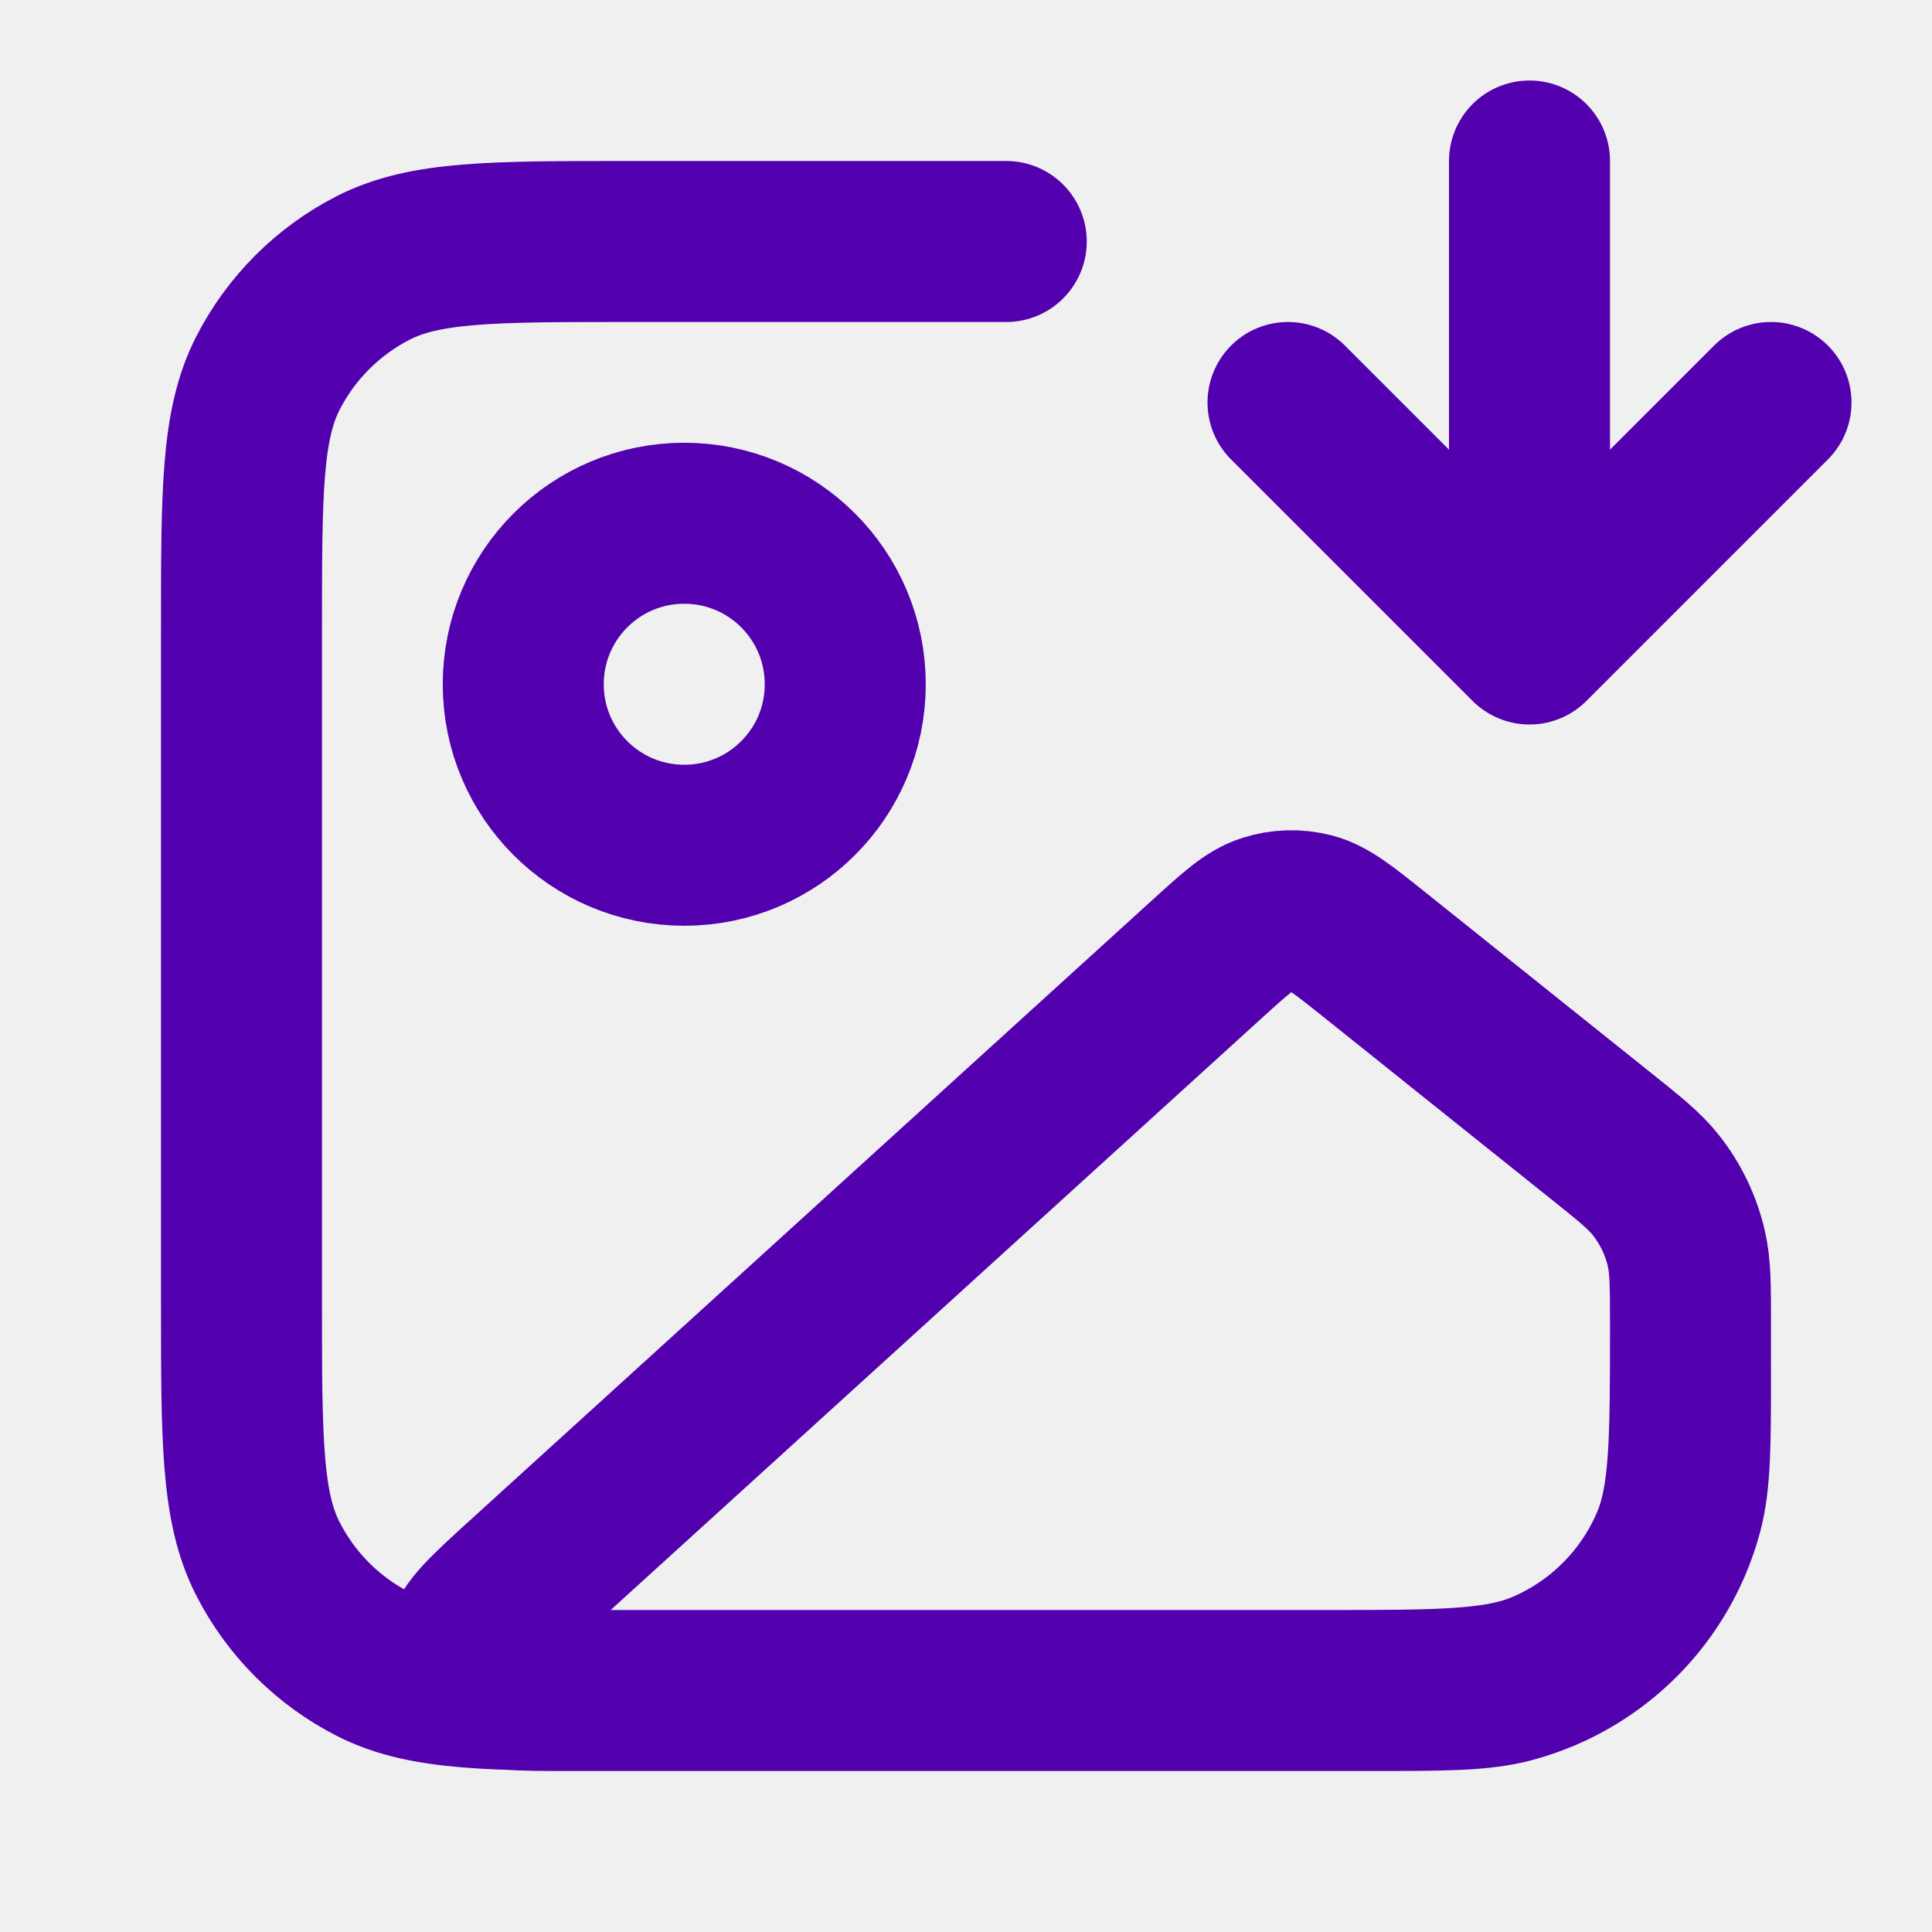
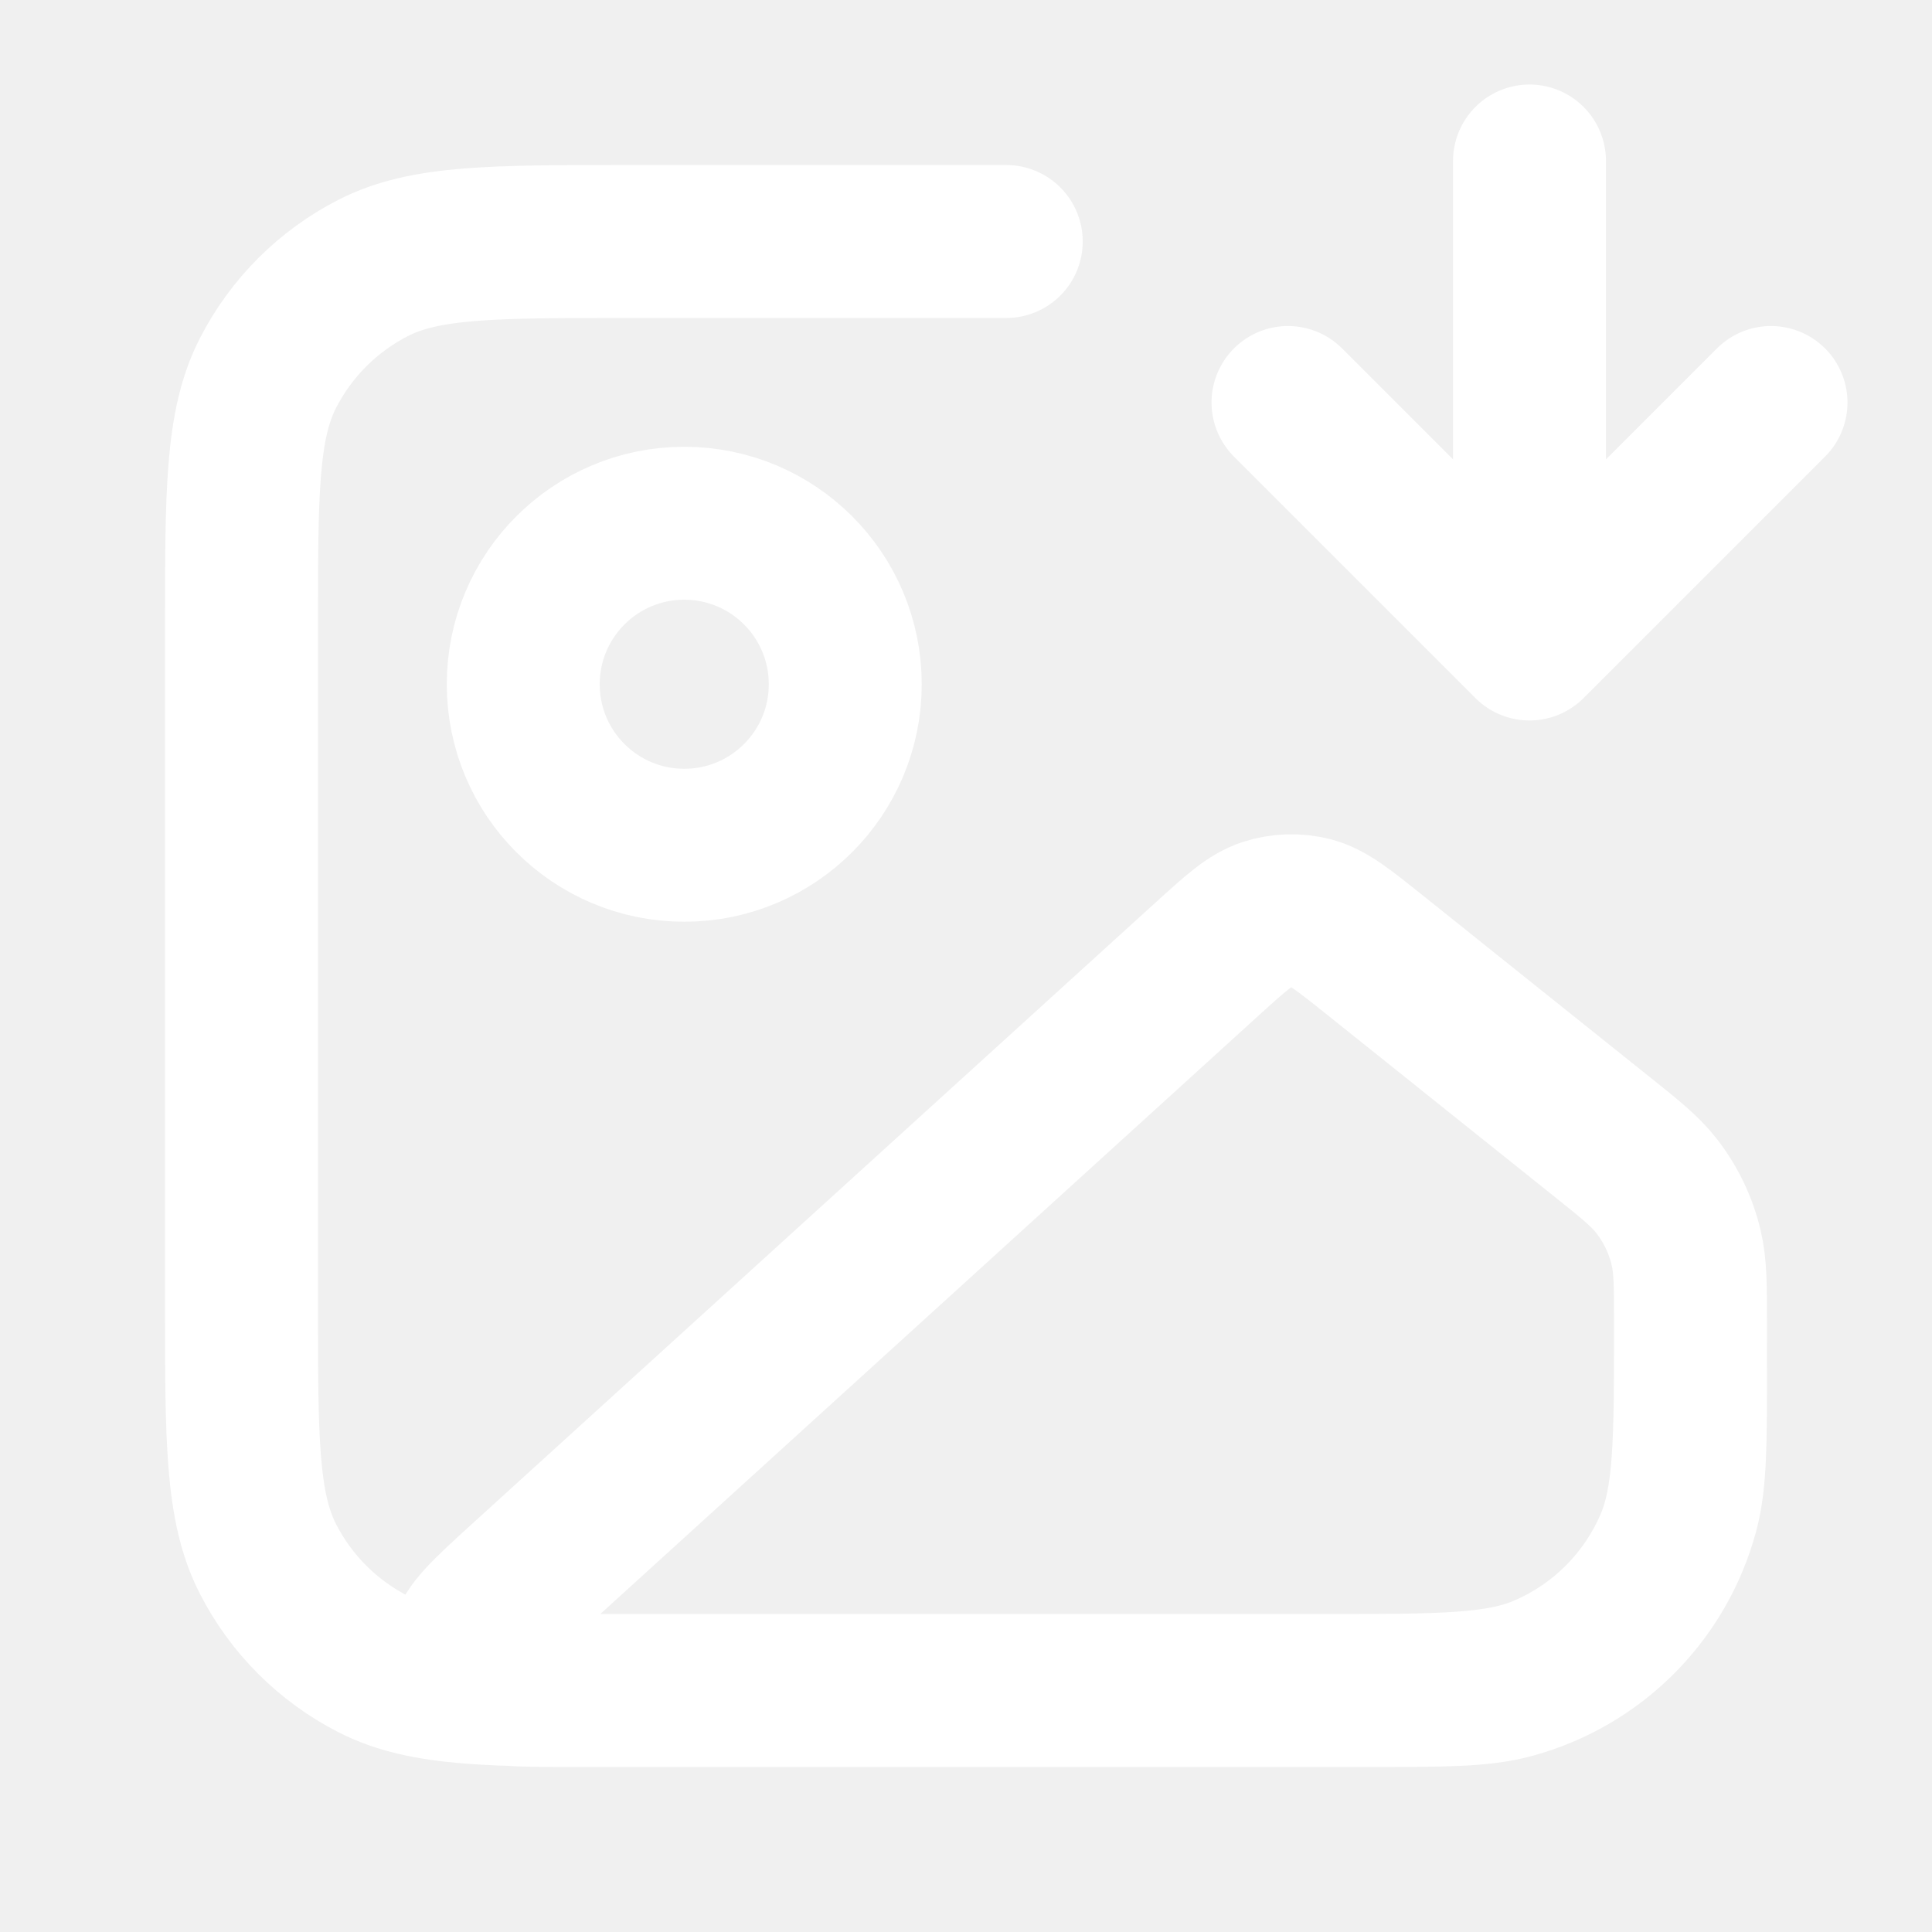
- <svg xmlns="http://www.w3.org/2000/svg" width="22" height="22" viewBox="0 0 24 24" fill="none">
-   <path d="M16 5L19 8M19 8L22 5M19 8V2M12.5 3H7.8C6.12 3 5.28 3 4.638 3.327C4.074 3.615 3.615 4.074 3.327 4.638C3 5.28 3 6.12 3 7.8V16.2C3 17.88 3 18.72 3.327 19.362C3.615 19.927 4.074 20.385 4.638 20.673C5.28 21 6.12 21 7.8 21H17C17.93 21 18.395 21 18.776 20.898C19.812 20.62 20.62 19.812 20.898 18.776C21 18.395 21 17.93 21 17M10.5 8.5C10.5 9.605 9.605 10.5 8.5 10.5C7.395 10.5 6.5 9.605 6.5 8.5C6.5 7.395 7.395 6.5 8.5 6.5C9.605 6.5 10.5 7.395 10.5 8.5ZM14.99 11.918L6.531 19.608C6.055 20.041 5.817 20.257 5.796 20.444C5.778 20.607 5.84 20.768 5.963 20.875C6.105 21 6.426 21 7.069 21H16.456C17.895 21 18.615 21 19.18 20.758C19.889 20.455 20.455 19.889 20.758 19.18C21 18.615 21 17.895 21 16.456C21 15.972 21 15.73 20.947 15.504C20.881 15.221 20.753 14.955 20.573 14.726C20.43 14.544 20.241 14.393 19.863 14.091L17.066 11.853C16.687 11.55 16.498 11.399 16.29 11.345C16.106 11.298 15.913 11.304 15.732 11.363C15.528 11.429 15.349 11.592 14.99 11.918Z" stroke="#5300AF" stroke-width="2" stroke-linecap="round" stroke-linejoin="round" />
+ <svg xmlns="http://www.w3.org/2000/svg" width="18" height="18" viewBox="0 0 24 24" fill="none">
+   <path d="M16 5L19 8M19 8L22 5M19 8V2M12.5 3H7.8C6.12 3 5.28 3 4.638 3.327C4.074 3.615 3.615 4.074 3.327 4.638C3 5.28 3 6.12 3 7.8V16.2C3 17.88 3 18.72 3.327 19.362C3.615 19.927 4.074 20.385 4.638 20.673C5.28 21 6.12 21 7.8 21H17C17.93 21 18.395 21 18.776 20.898C19.812 20.62 20.62 19.812 20.898 18.776C21 18.395 21 17.93 21 17M10.5 8.5C10.5 9.605 9.605 10.5 8.5 10.5C7.395 10.5 6.5 9.605 6.5 8.5C6.5 7.395 7.395 6.5 8.5 6.5C9.605 6.5 10.5 7.395 10.5 8.5ZM14.99 11.918L6.531 19.608C6.055 20.041 5.817 20.257 5.796 20.444C5.778 20.607 5.84 20.768 5.963 20.875C6.105 21 6.426 21 7.069 21H16.456C17.895 21 18.615 21 19.18 20.758C19.889 20.455 20.455 19.889 20.758 19.18C21 18.615 21 17.895 21 16.456C21 15.972 21 15.73 20.947 15.504C20.881 15.221 20.753 14.955 20.573 14.726C20.43 14.544 20.241 14.393 19.863 14.091L17.066 11.853C16.687 11.55 16.498 11.399 16.29 11.345C16.106 11.298 15.913 11.304 15.732 11.363C15.528 11.429 15.349 11.592 14.99 11.918Z" stroke="#fff" stroke-width="1.9" stroke-linecap="round" stroke-linejoin="round" />
</svg>
